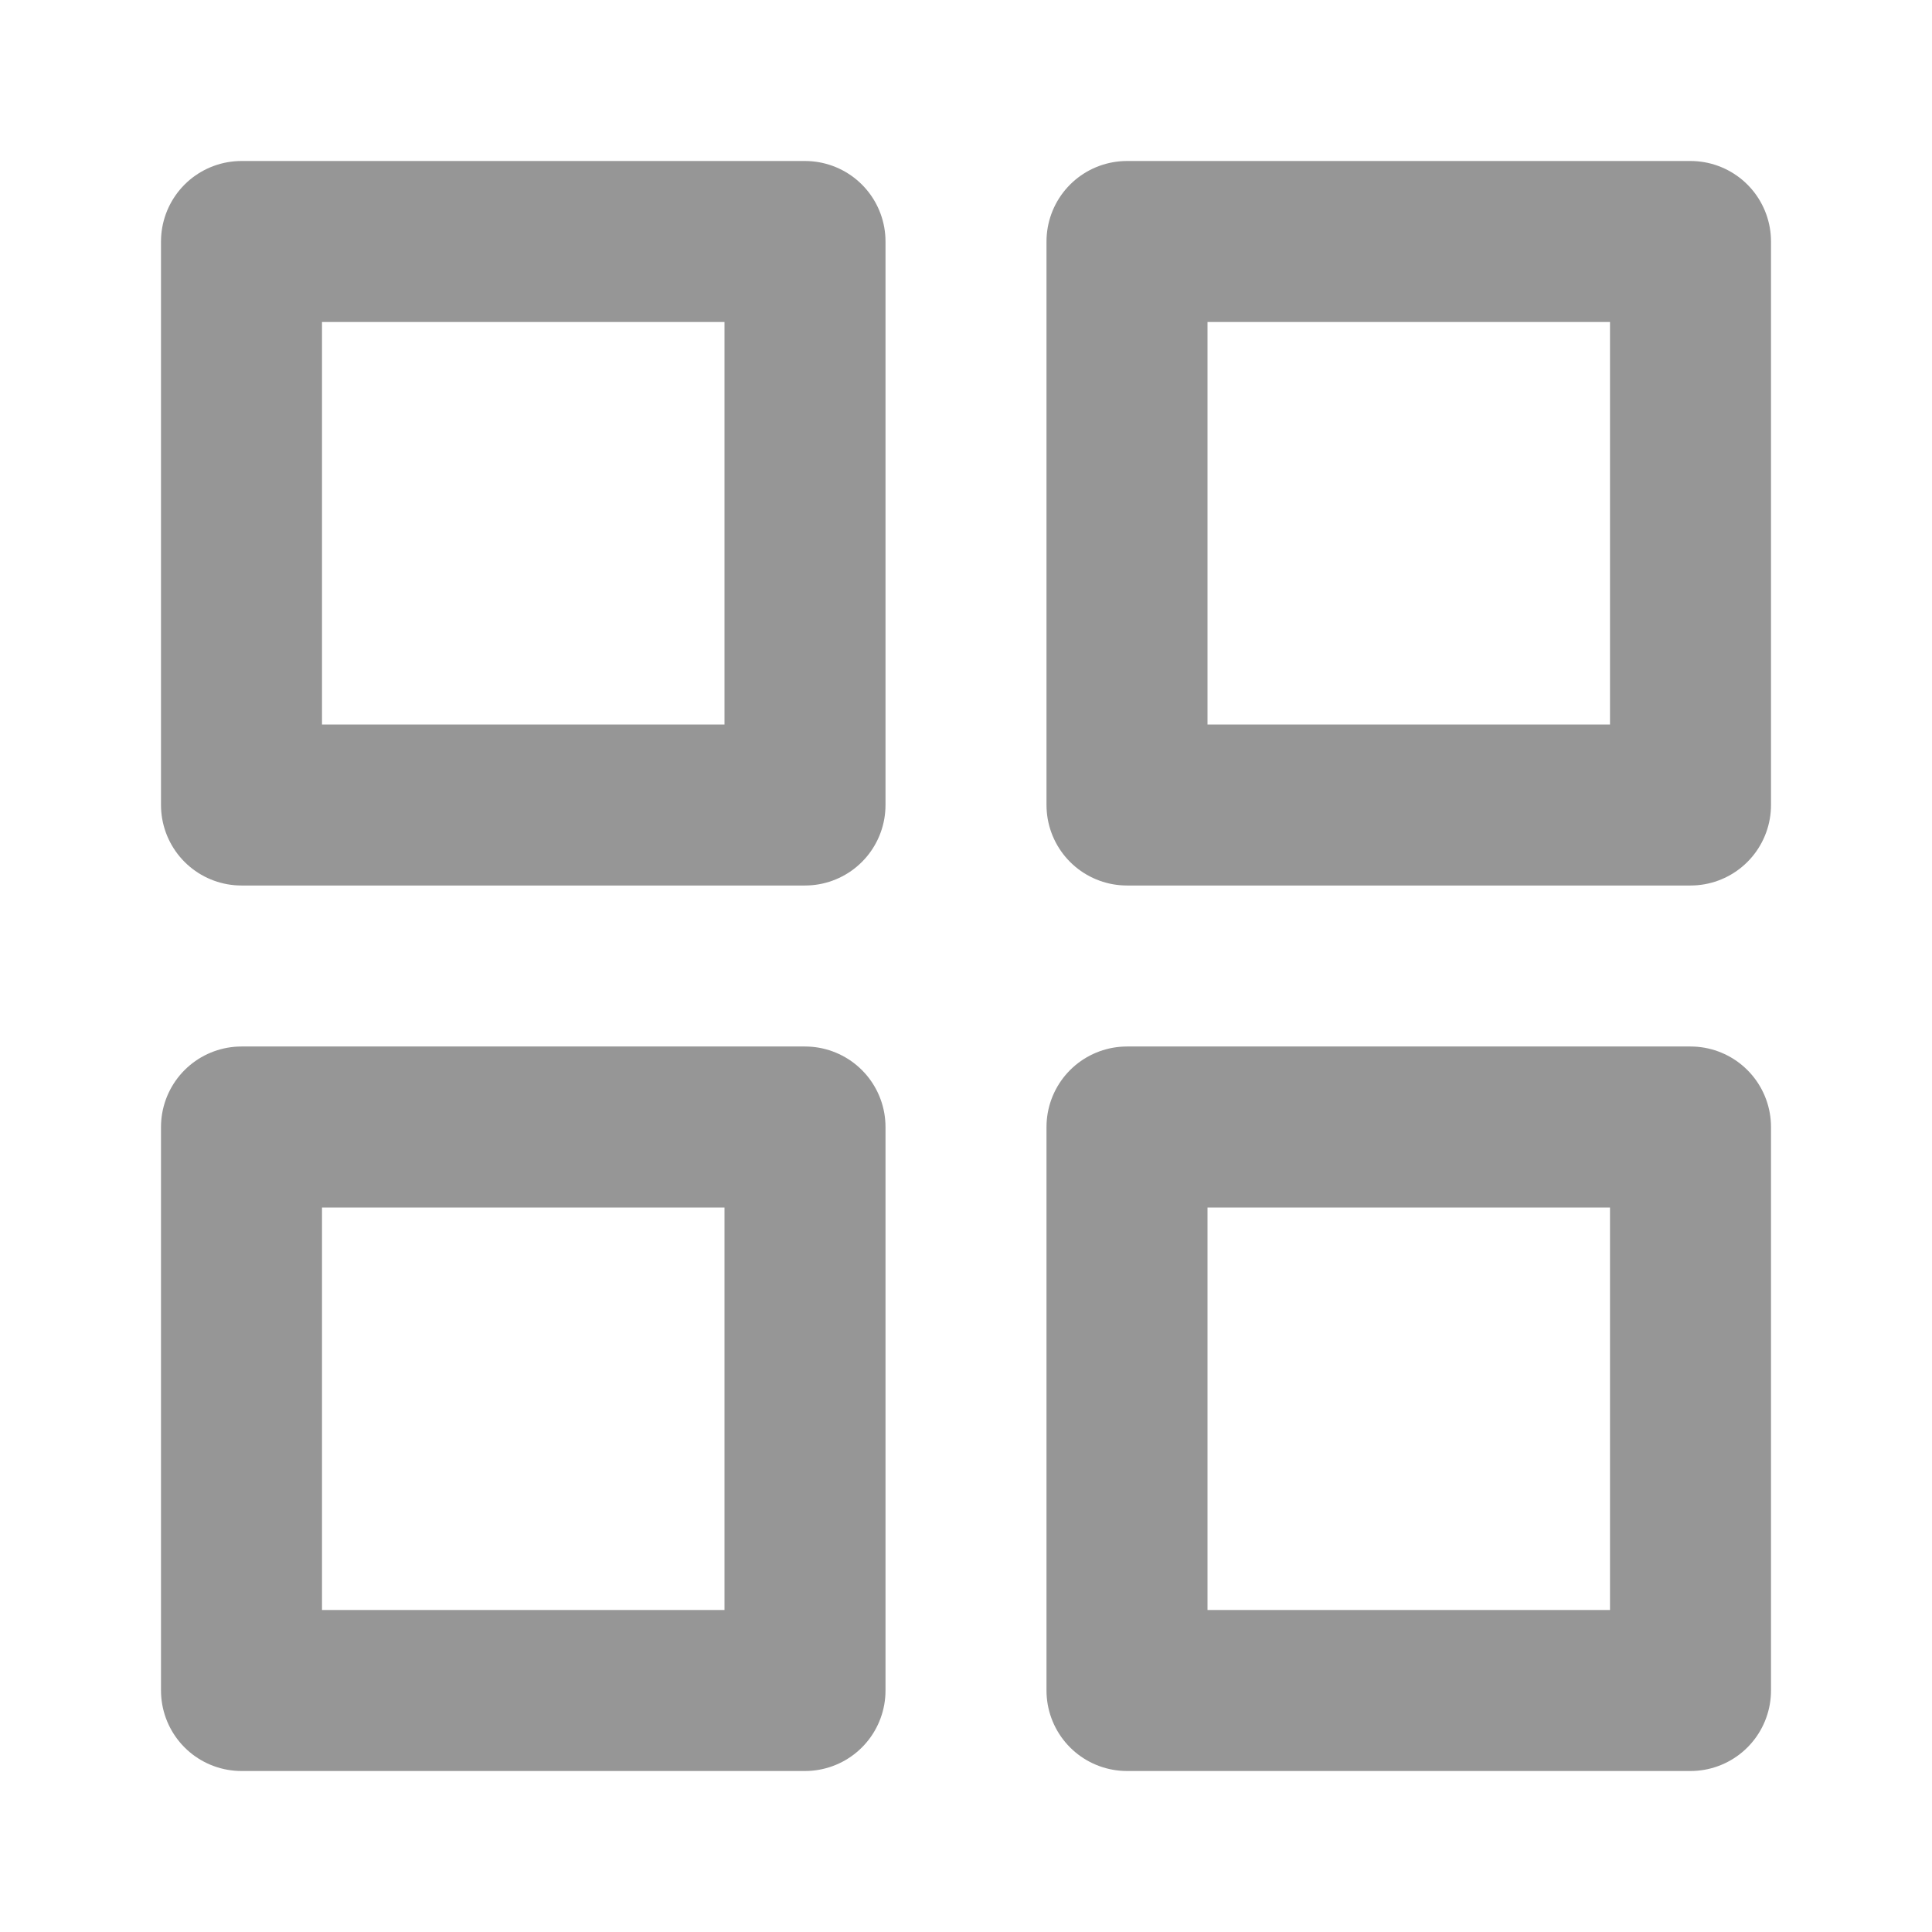
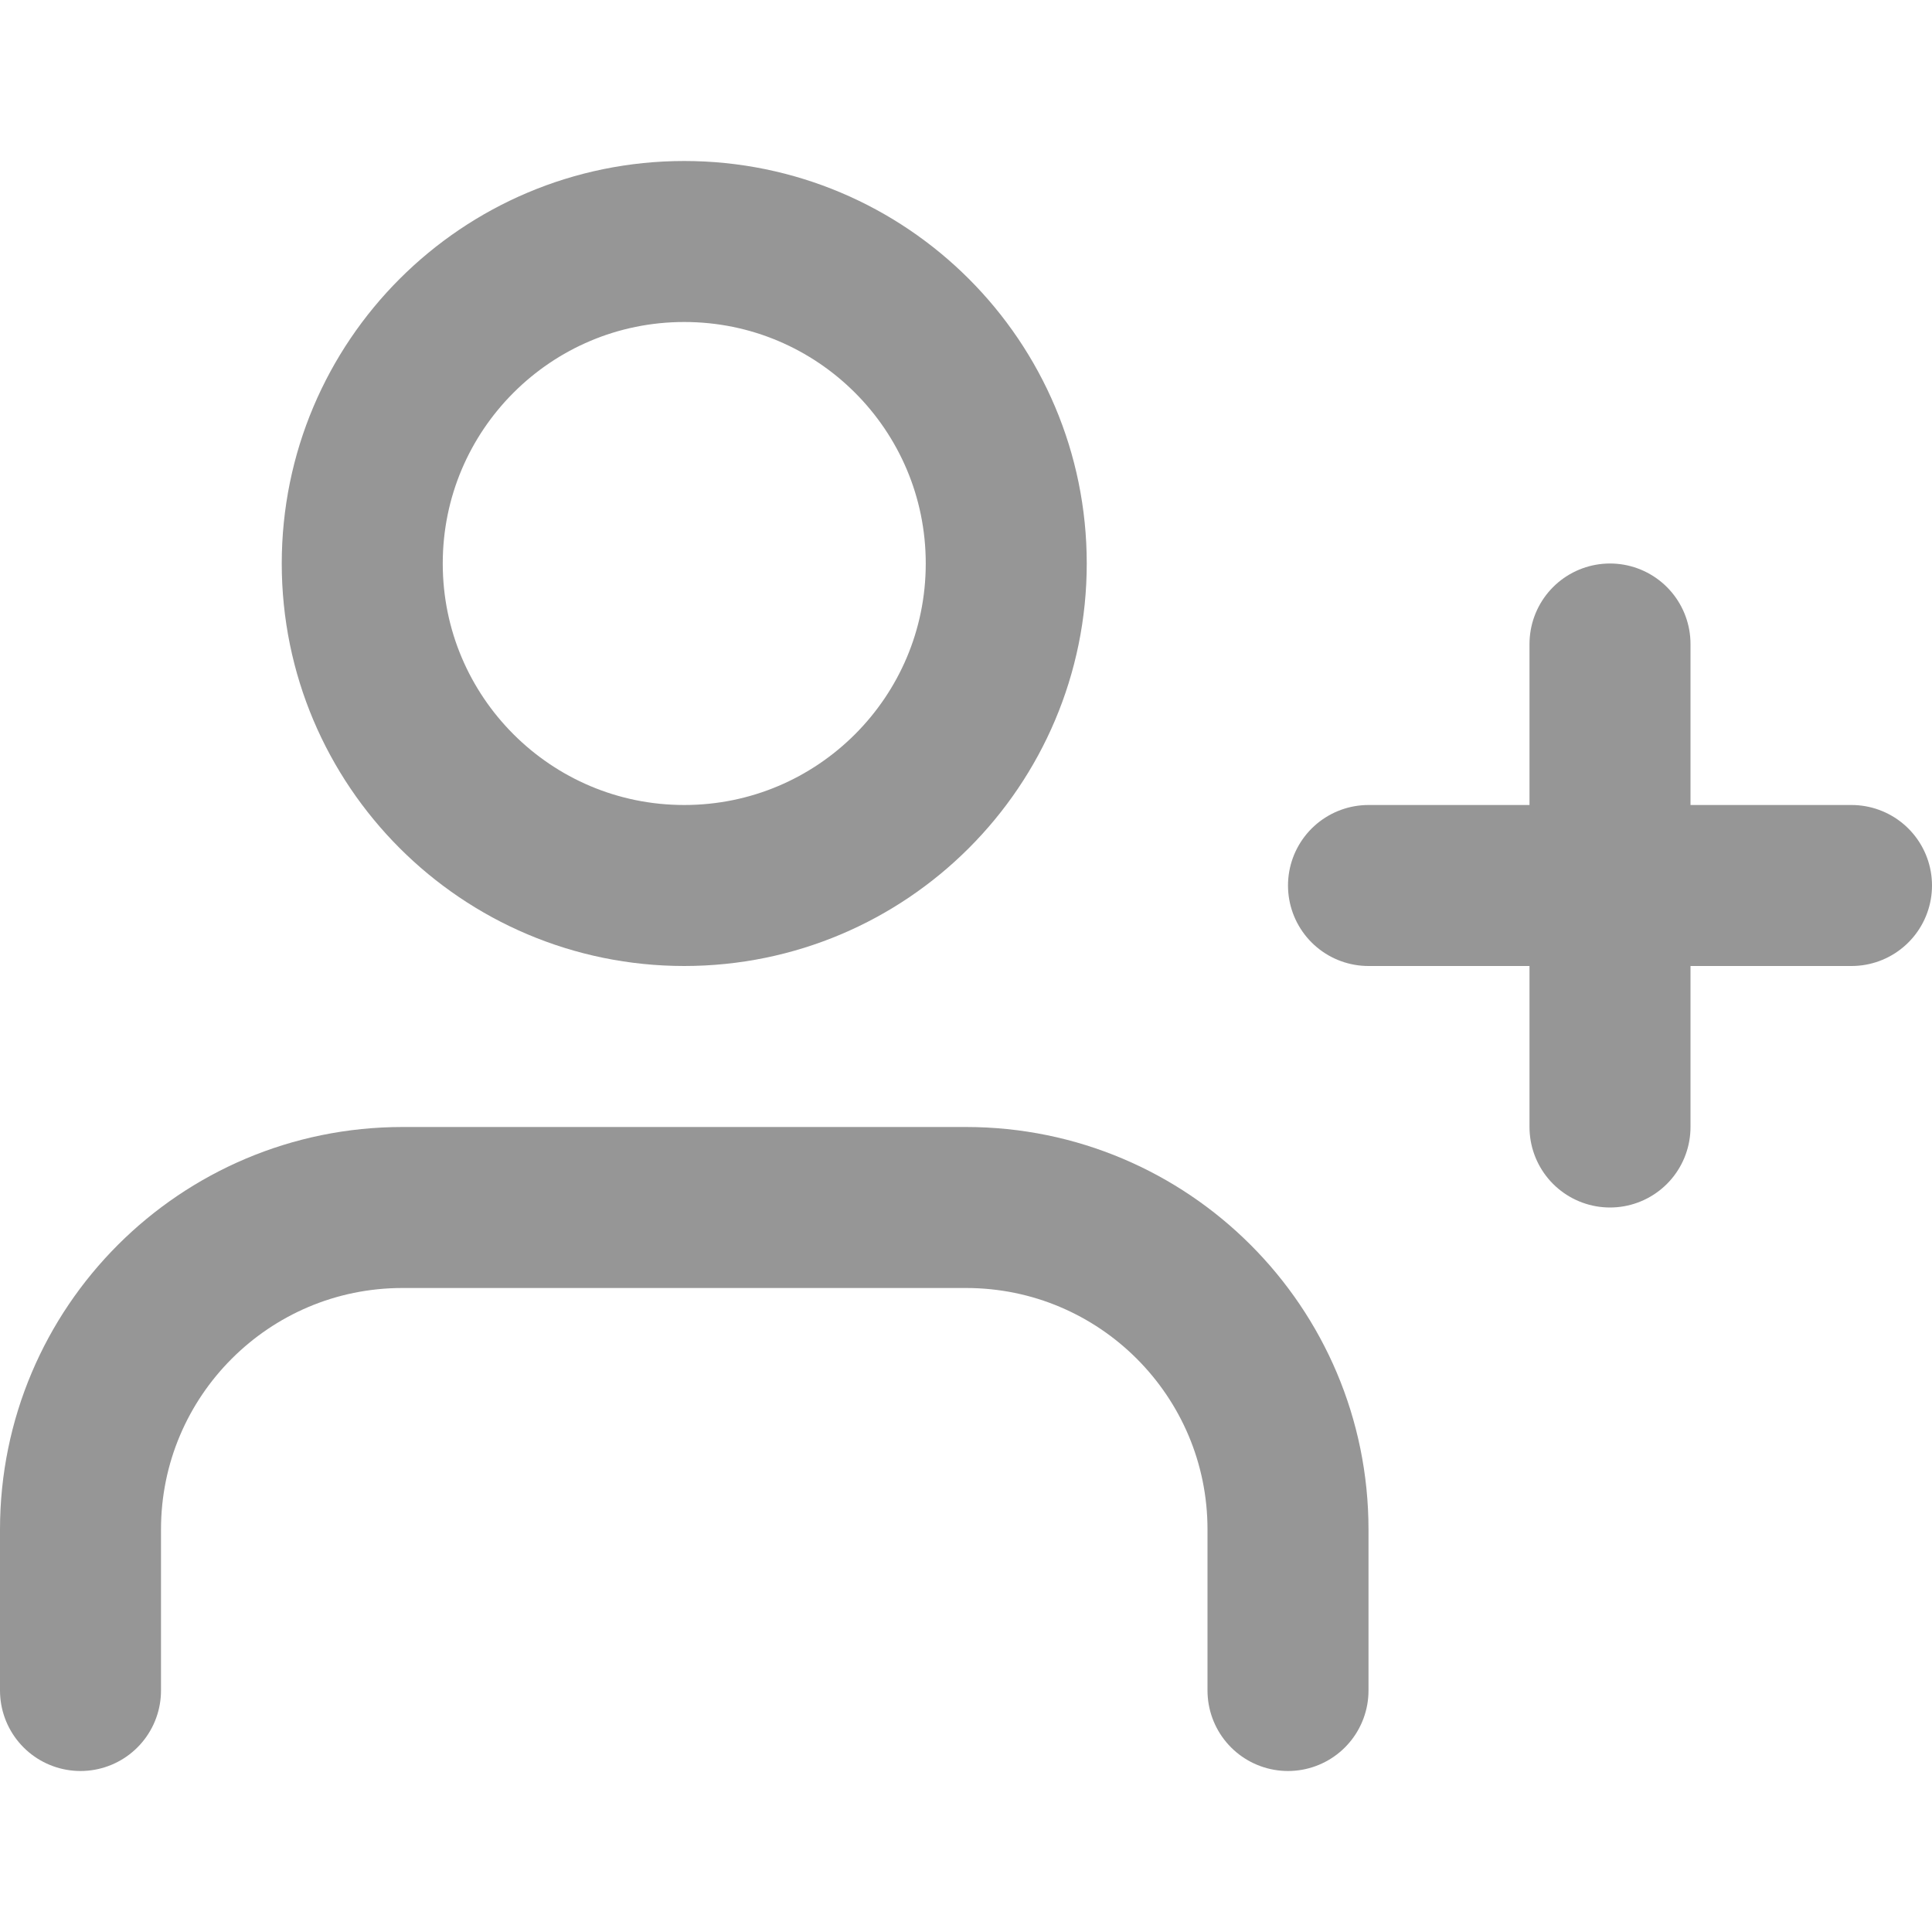
<svg xmlns="http://www.w3.org/2000/svg" width="24" height="24" viewBox="0 0 24 24" fill="none" stroke="#969696" stroke-width="2" stroke-linecap="round" stroke-linejoin="round">
-   <rect x="3" y="3" width="7" height="7" />
-   <rect x="14" y="3" width="7" height="7" />
-   <rect x="14" y="14" width="7" height="7" />
-   <rect x="3" y="14" width="7" height="7" />
+   <path d="M16 21v-2a4 4 0 0 0-4-4H5a4 4 0 0 0-4 4v2" />
+   <circle cx="8.5" cy="7" r="4" />
+   <line x1="20" y1="8" x2="20" y2="14" />
+   <line x1="23" y1="11" x2="17" y2="11" />
</svg>
